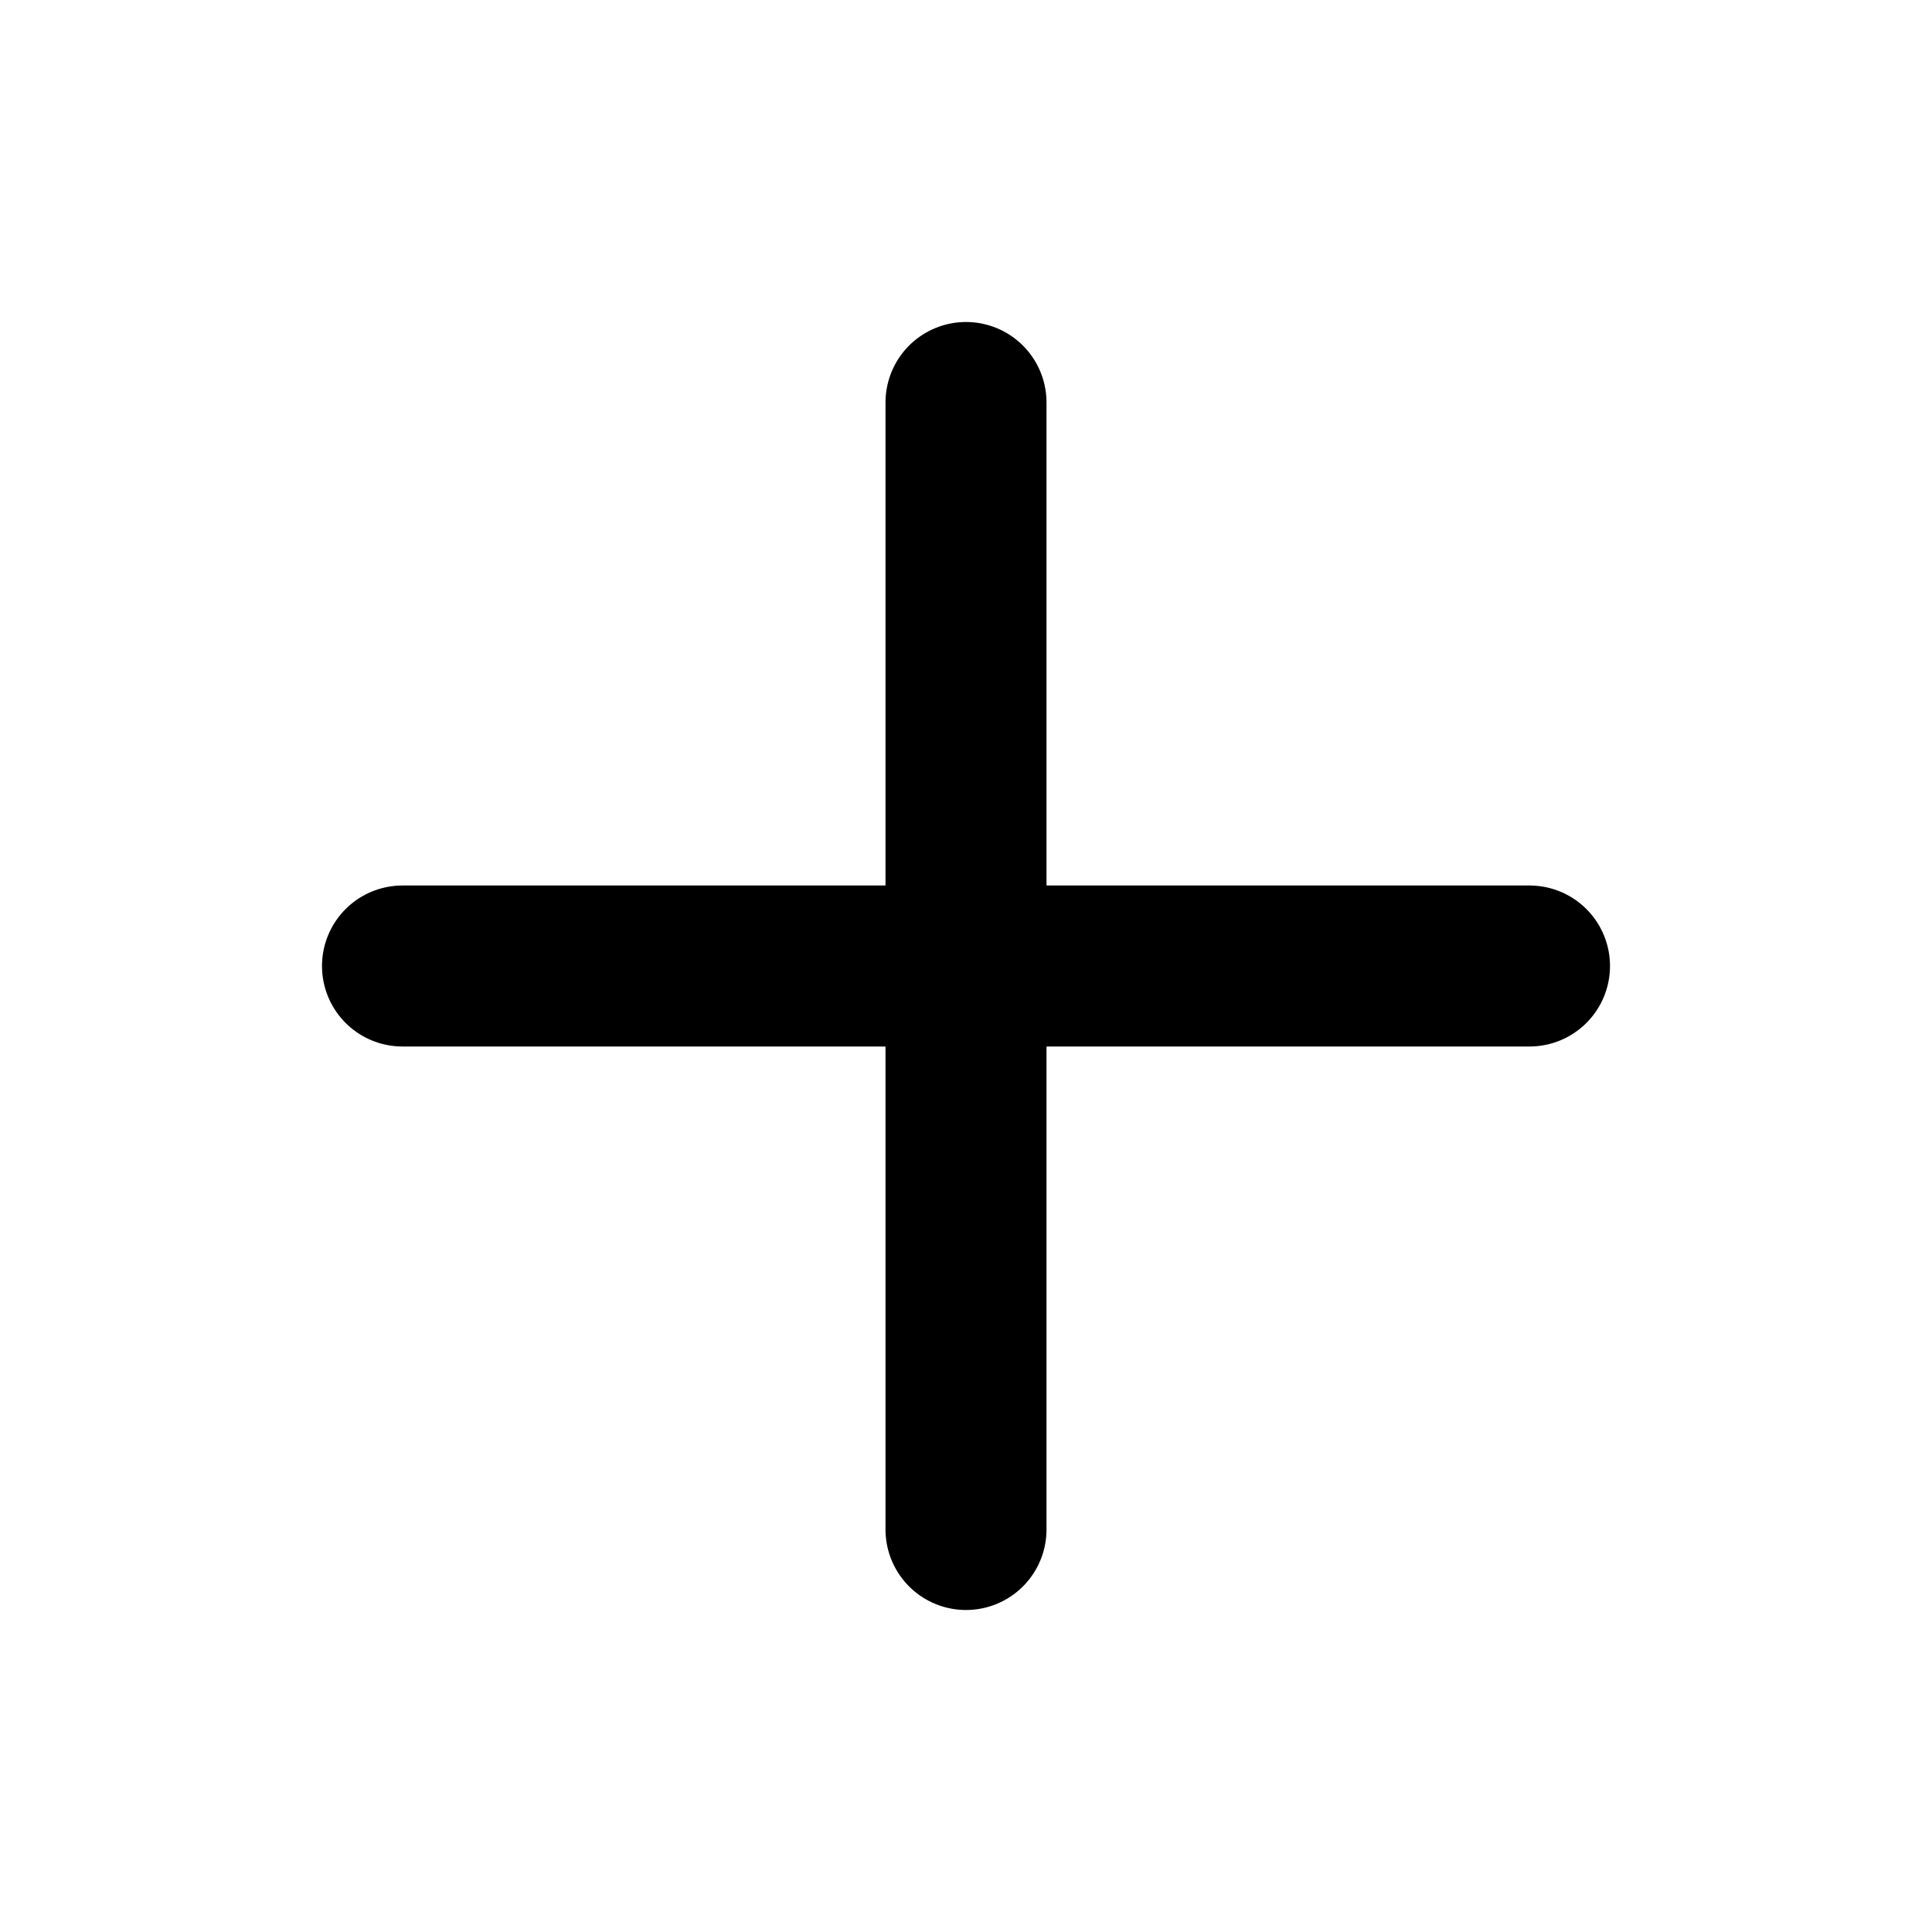
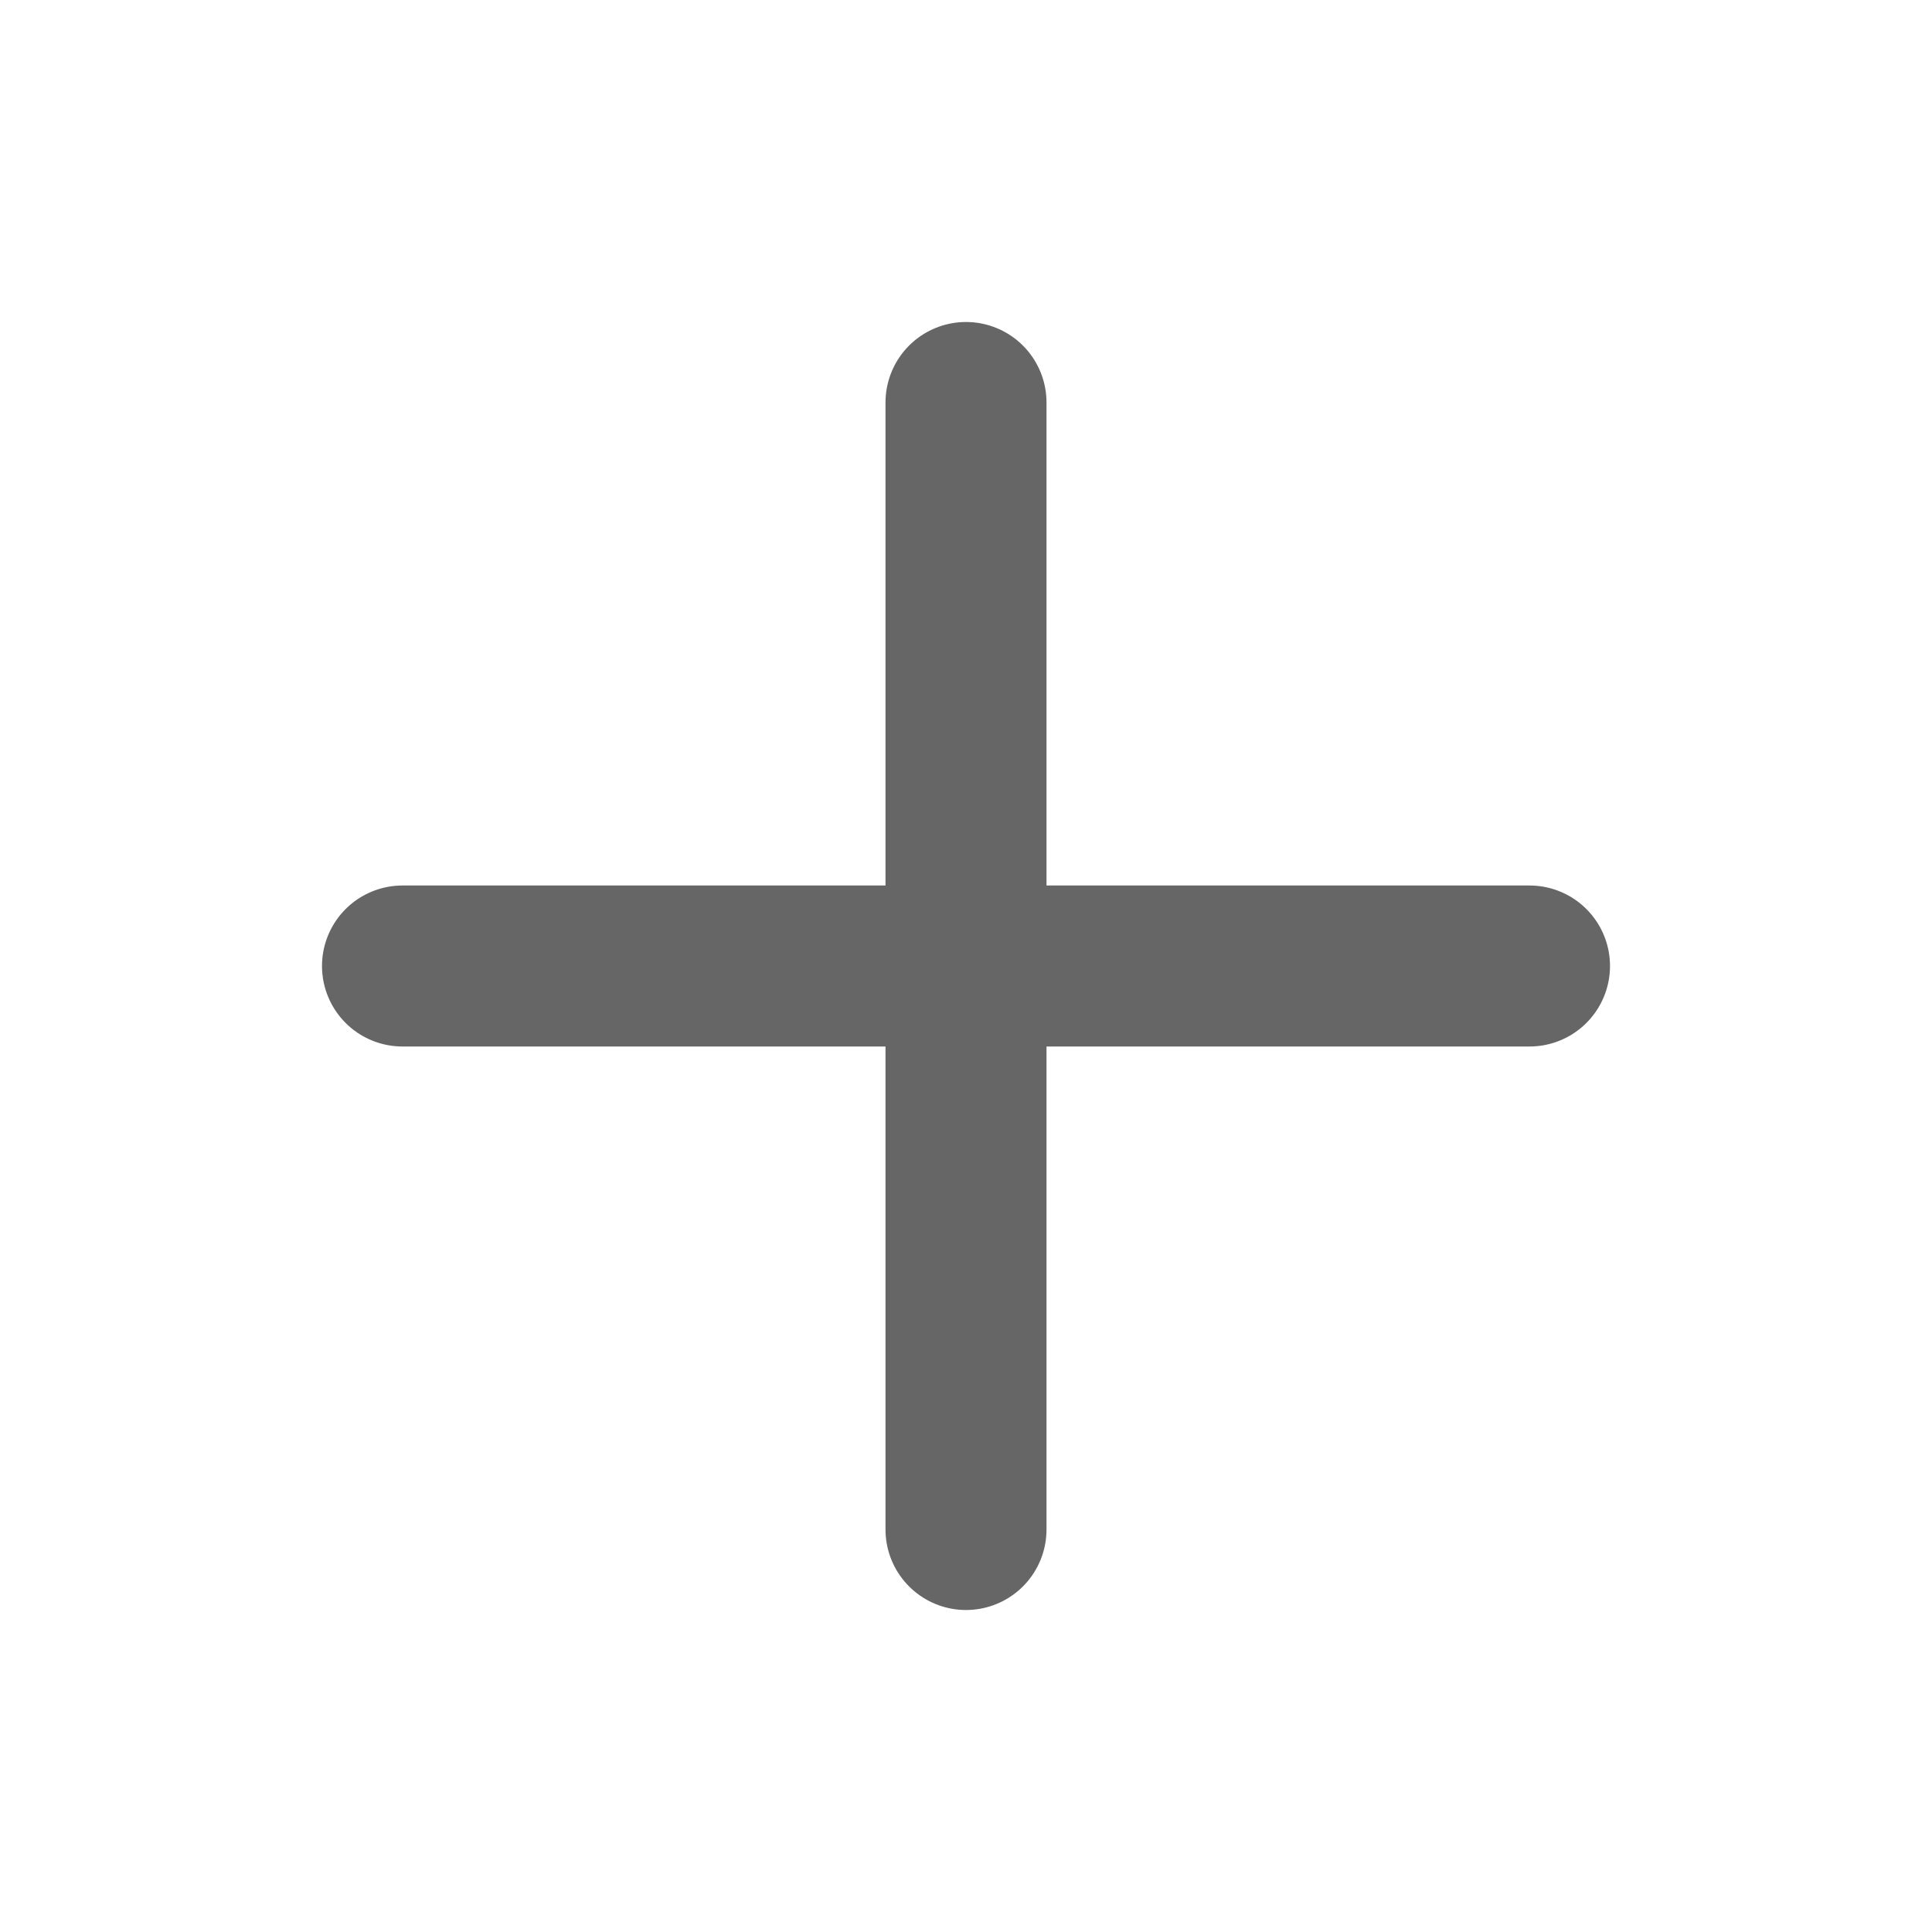
- <svg xmlns="http://www.w3.org/2000/svg" width="24" height="24" viewBox="0 0 24 24" fill="none" stroke="currentColor" stroke-width="2" stroke-linecap="round" stroke-linejoin="round" class="feather feather-plus">
+ <svg xmlns="http://www.w3.org/2000/svg" width="24" height="24" viewBox="0 0 24 24" fill="none" stroke="#666666" stroke-width="2" stroke-linecap="round" stroke-linejoin="round" class="feather feather-plus">
  <line x1="12" y1="5" x2="12" y2="19" />
  <line x1="5" y1="12" x2="19" y2="12" />
</svg>
